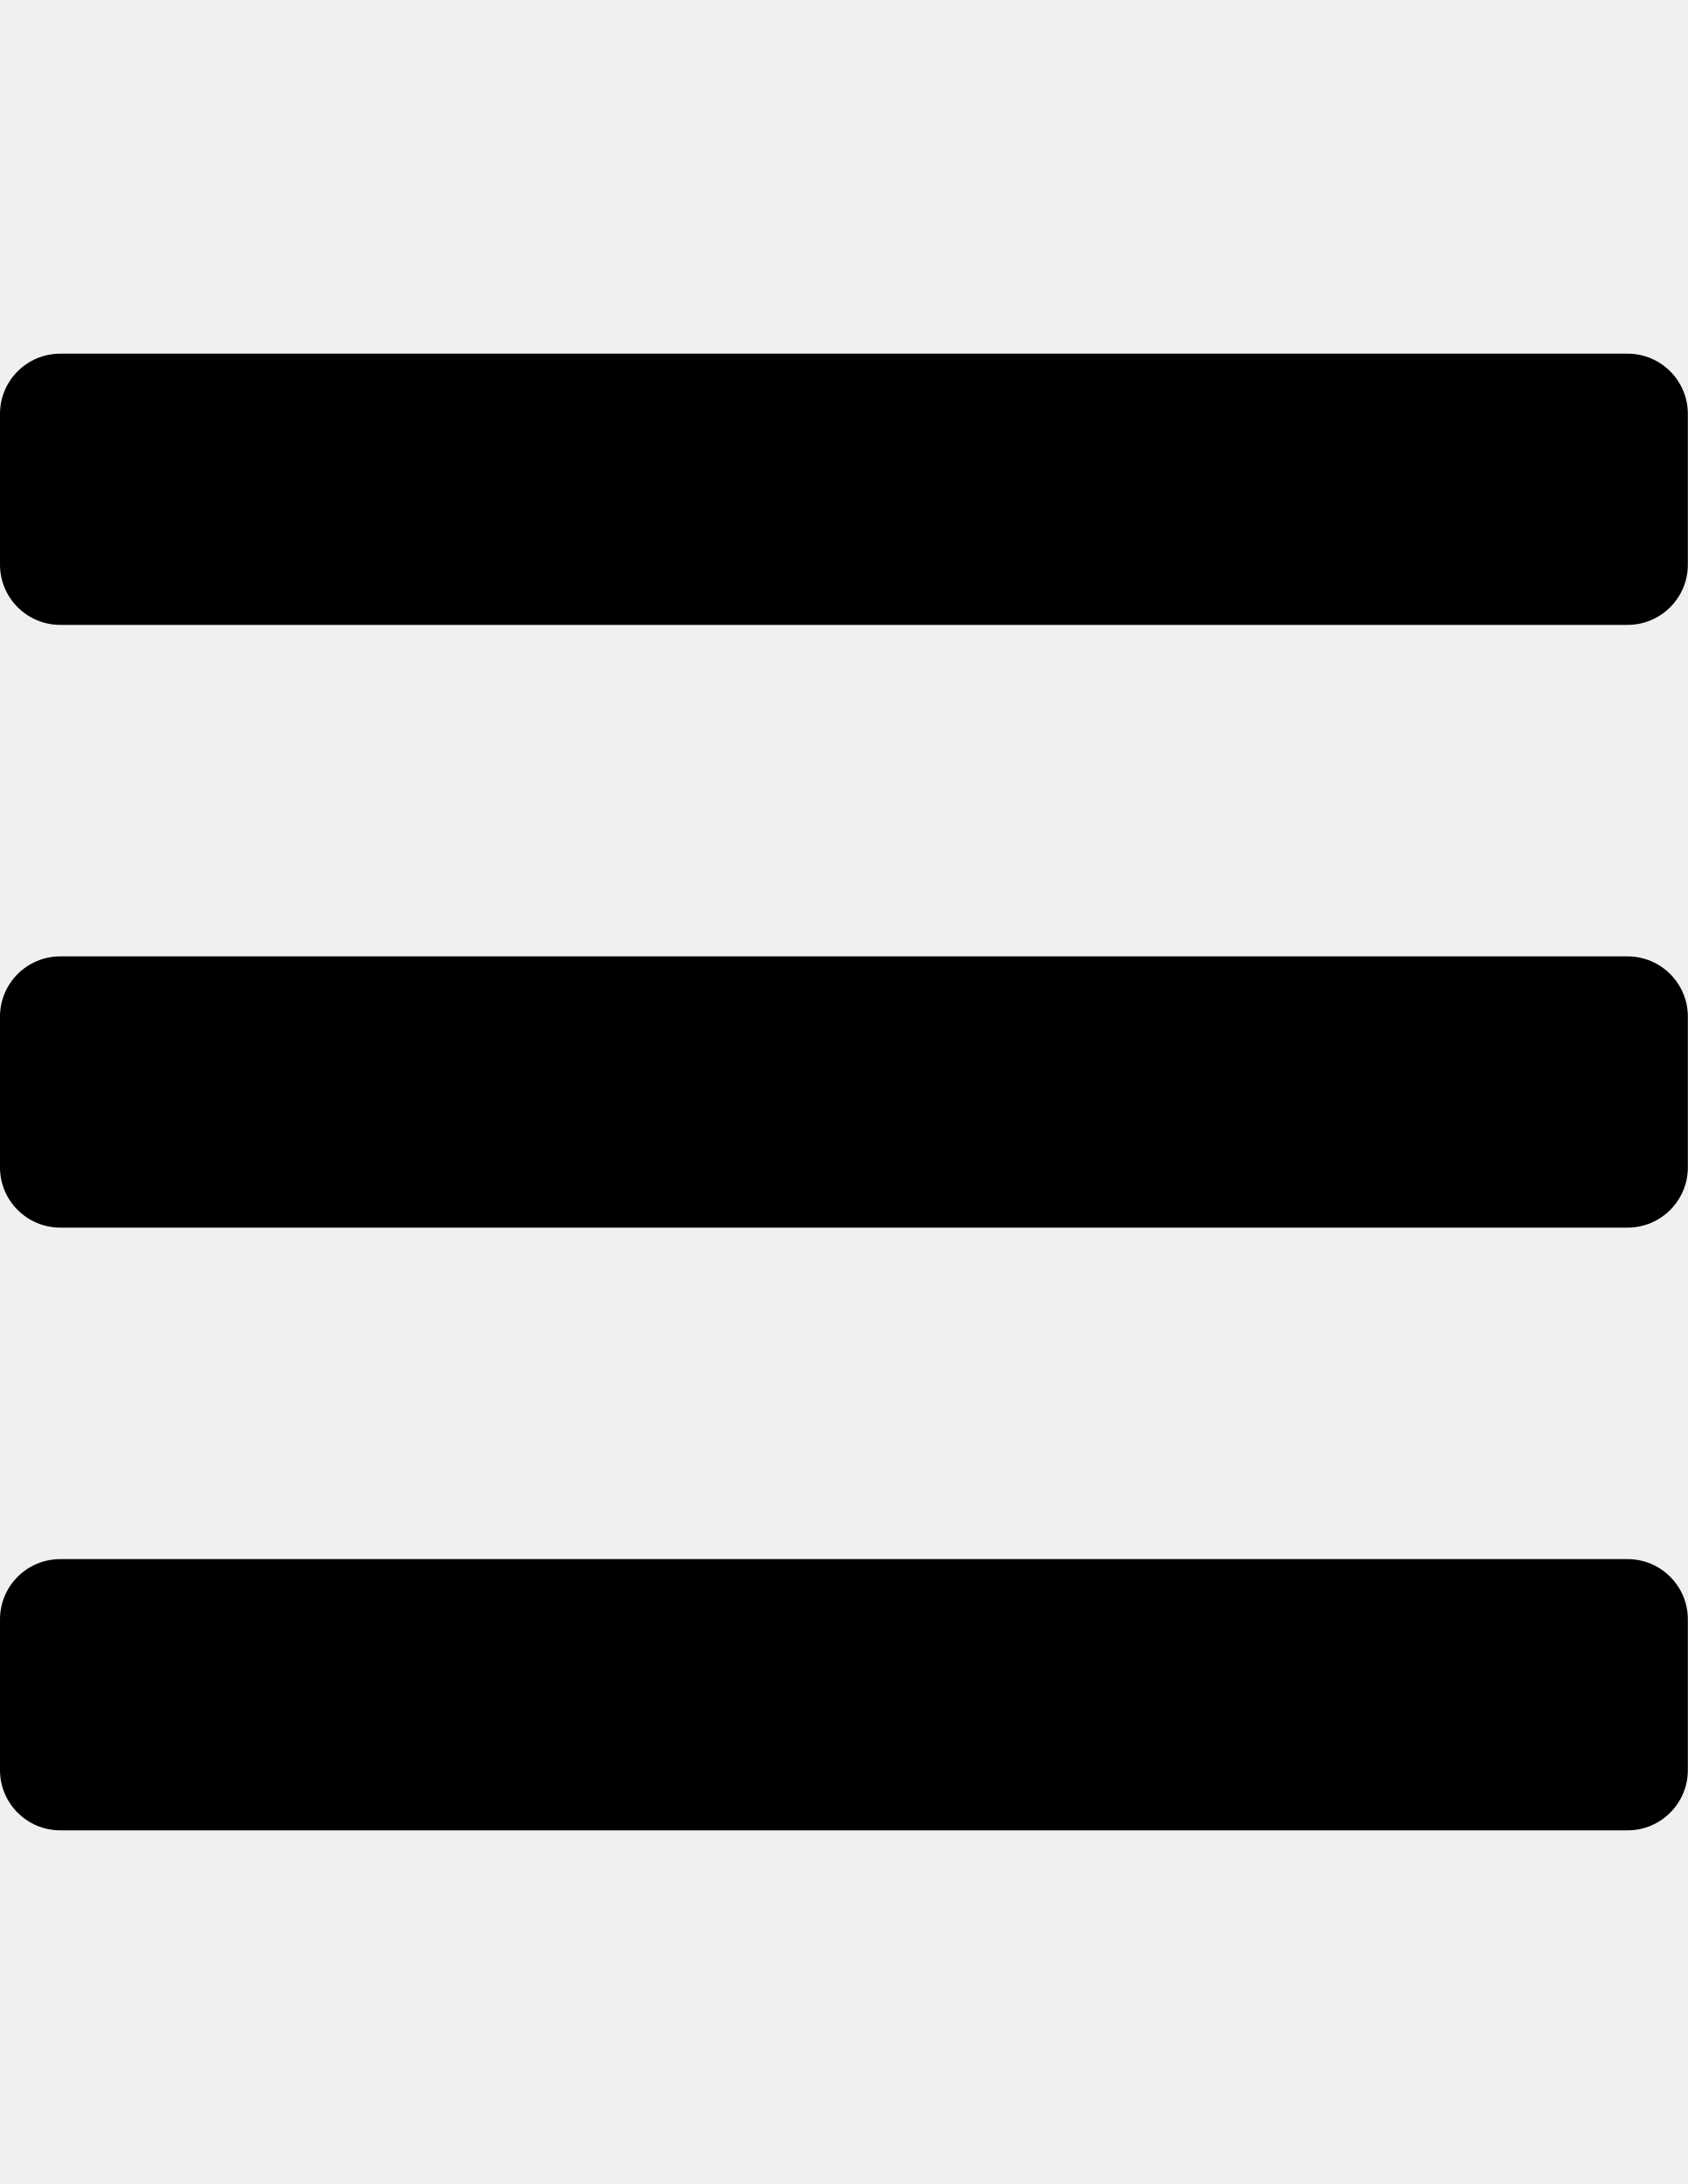
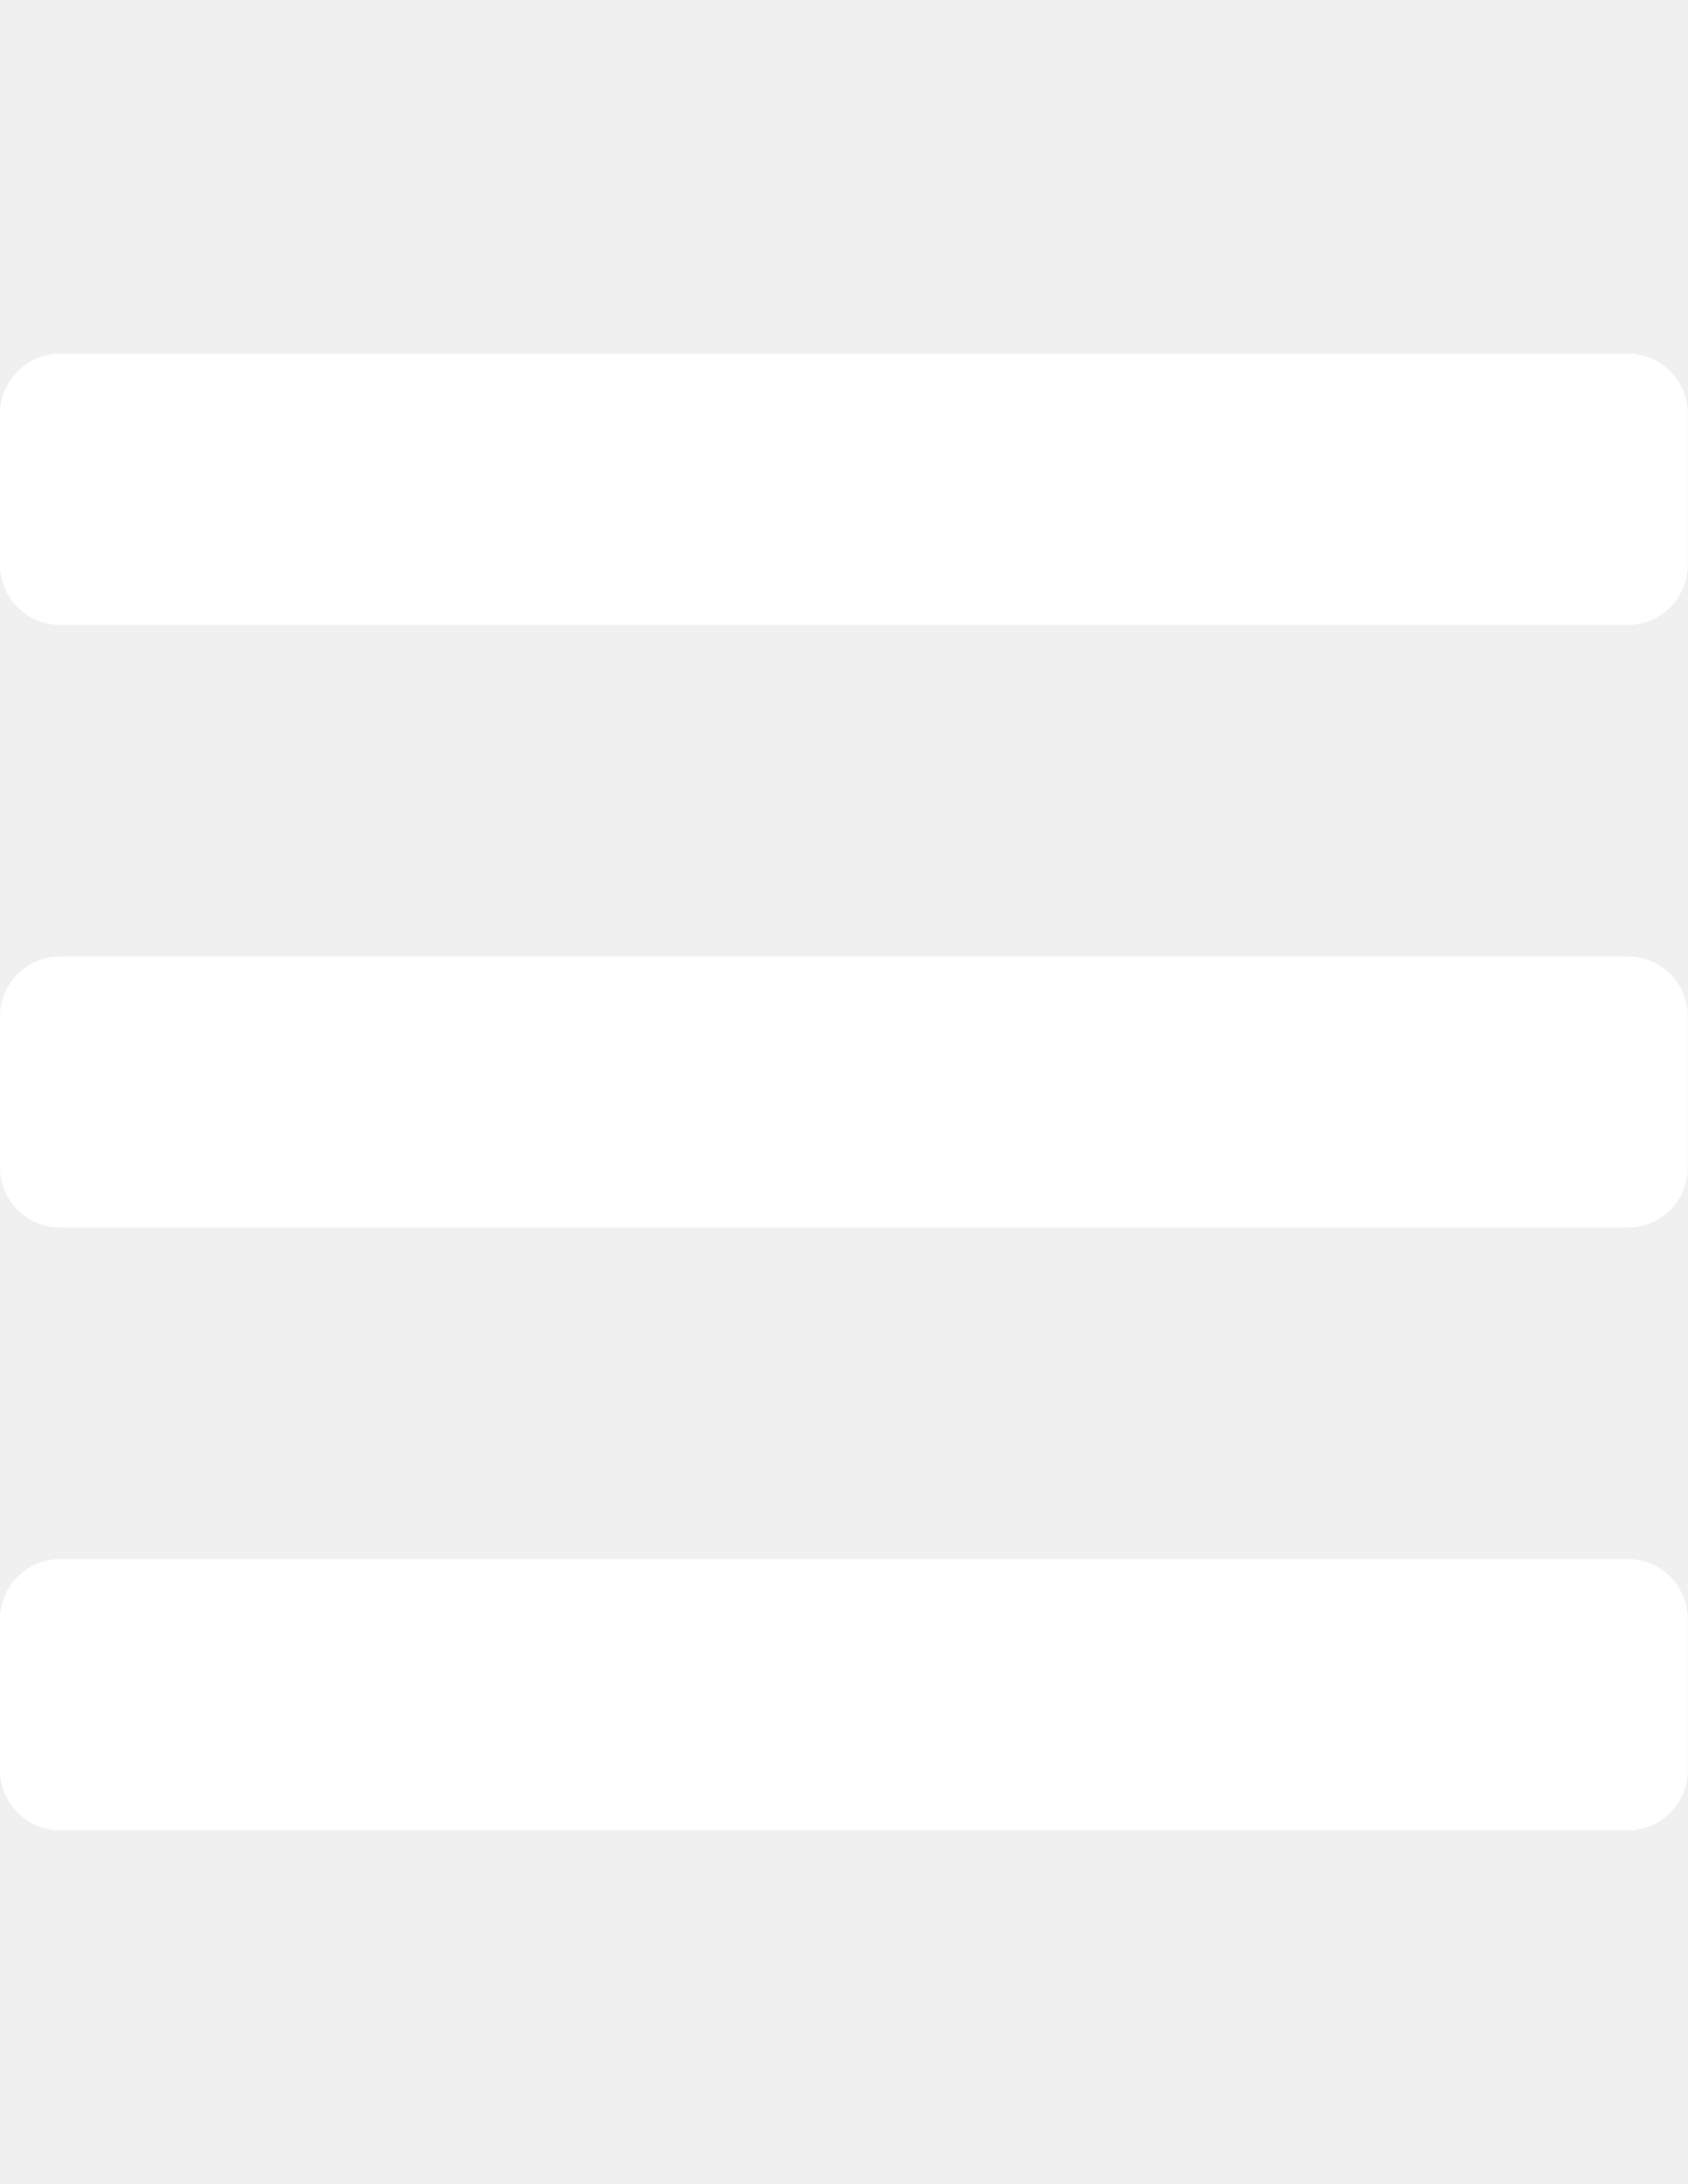
<svg xmlns="http://www.w3.org/2000/svg" version="1.1" id="Capa_1" focusable="false" x="0px" y="0px" width="612px" height="792px" viewBox="0 0 612 792" enable-background="new 0 0 612 792" xml:space="preserve">
-   <path fill="#000000" d="M21.857,226.607h568.286c12.072,0,21.857-9.785,21.857-21.857v-54.643c0-12.072-9.785-21.857-21.857-21.857  H21.857C9.785,128.25,0,138.035,0,150.107v54.643C0,216.822,9.785,226.607,21.857,226.607z M21.857,445.179h568.286  c12.072,0,21.857-9.785,21.857-21.857v-54.643c0-12.072-9.785-21.857-21.857-21.857H21.857C9.785,346.821,0,356.606,0,368.679  v54.643C0,435.394,9.785,445.179,21.857,445.179z M21.857,663.75h568.286c12.072,0,21.857-9.785,21.857-21.857V587.25  c0-12.072-9.785-21.857-21.857-21.857H21.857C9.785,565.393,0,575.178,0,587.25v54.643C0,653.965,9.785,663.75,21.857,663.75z" />
+   <path fill="#FFFFFF" d="M21.857,226.607h568.286c12.072,0,21.857-9.785,21.857-21.857v-54.643c0-12.072-9.785-21.857-21.857-21.857  H21.857C9.785,128.25,0,138.035,0,150.107v54.643C0,216.822,9.785,226.607,21.857,226.607z M21.857,445.179h568.286  c12.072,0,21.857-9.785,21.857-21.857v-54.643c0-12.072-9.785-21.857-21.857-21.857H21.857C9.785,346.821,0,356.606,0,368.679  v54.643C0,435.394,9.785,445.179,21.857,445.179z M21.857,663.75h568.286c12.072,0,21.857-9.785,21.857-21.857V587.25  c0-12.072-9.785-21.857-21.857-21.857H21.857C9.785,565.393,0,575.178,0,587.25v54.643C0,653.965,9.785,663.75,21.857,663.75z" />
</svg>
